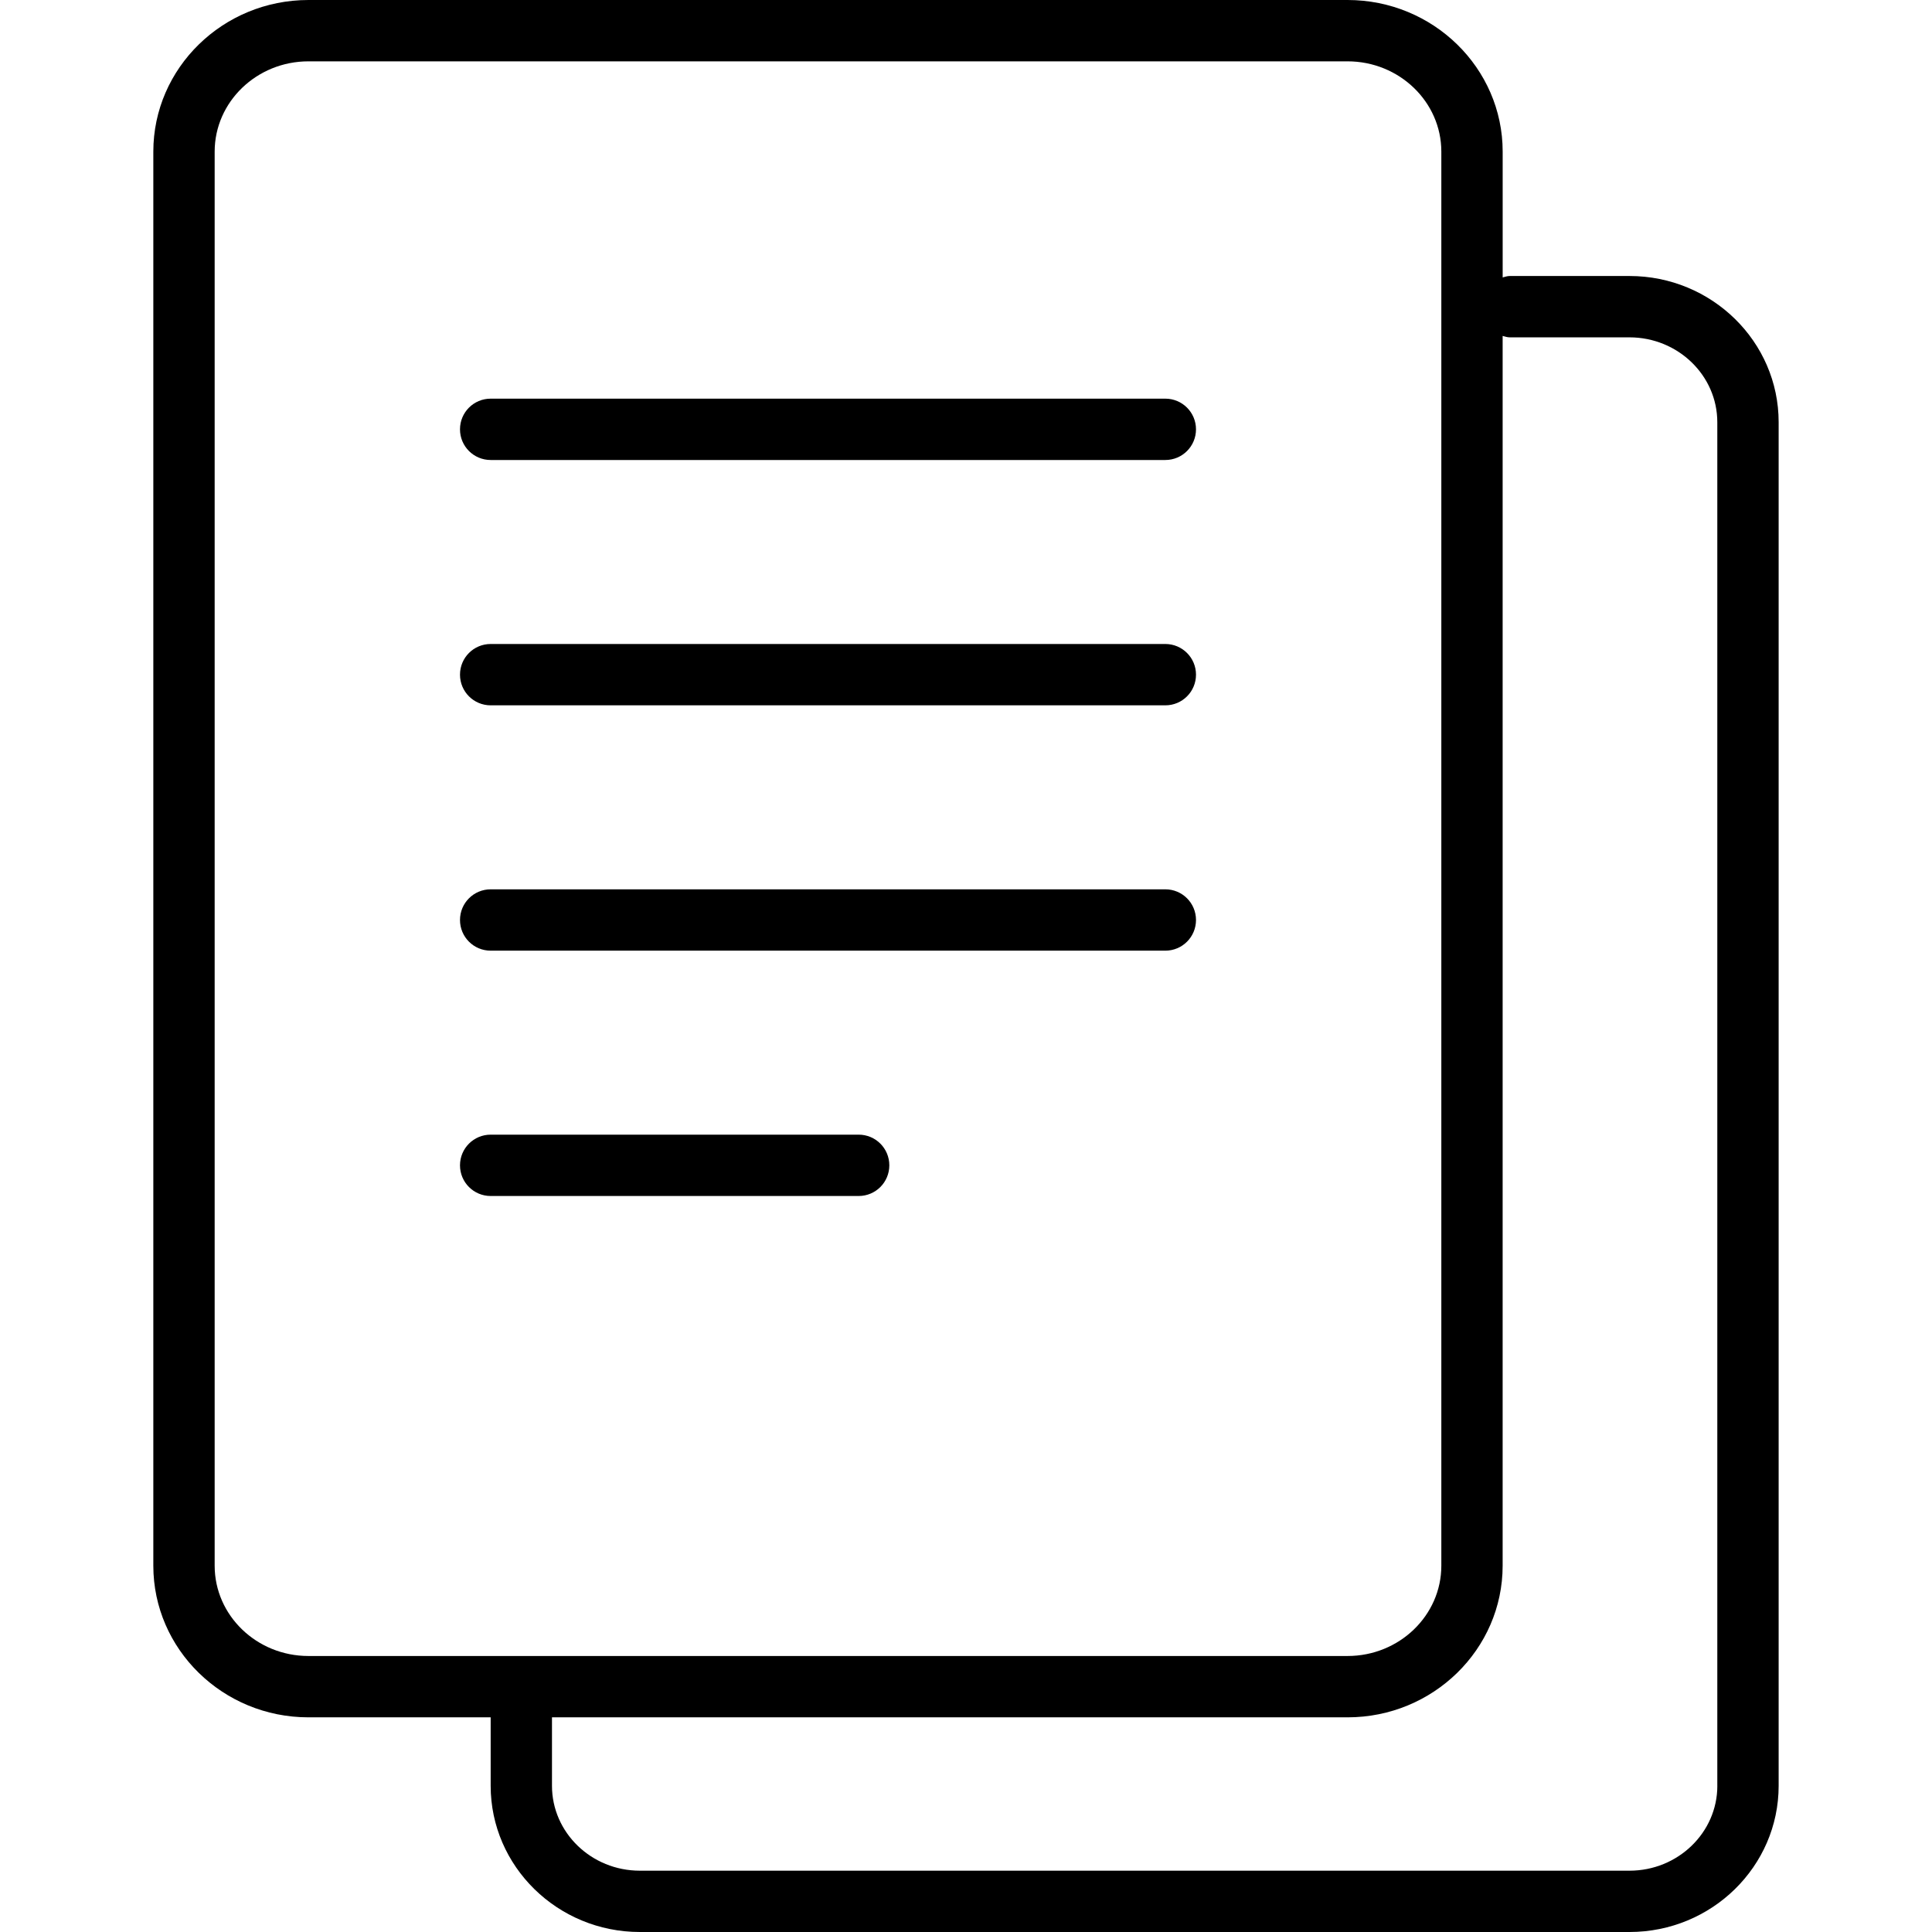
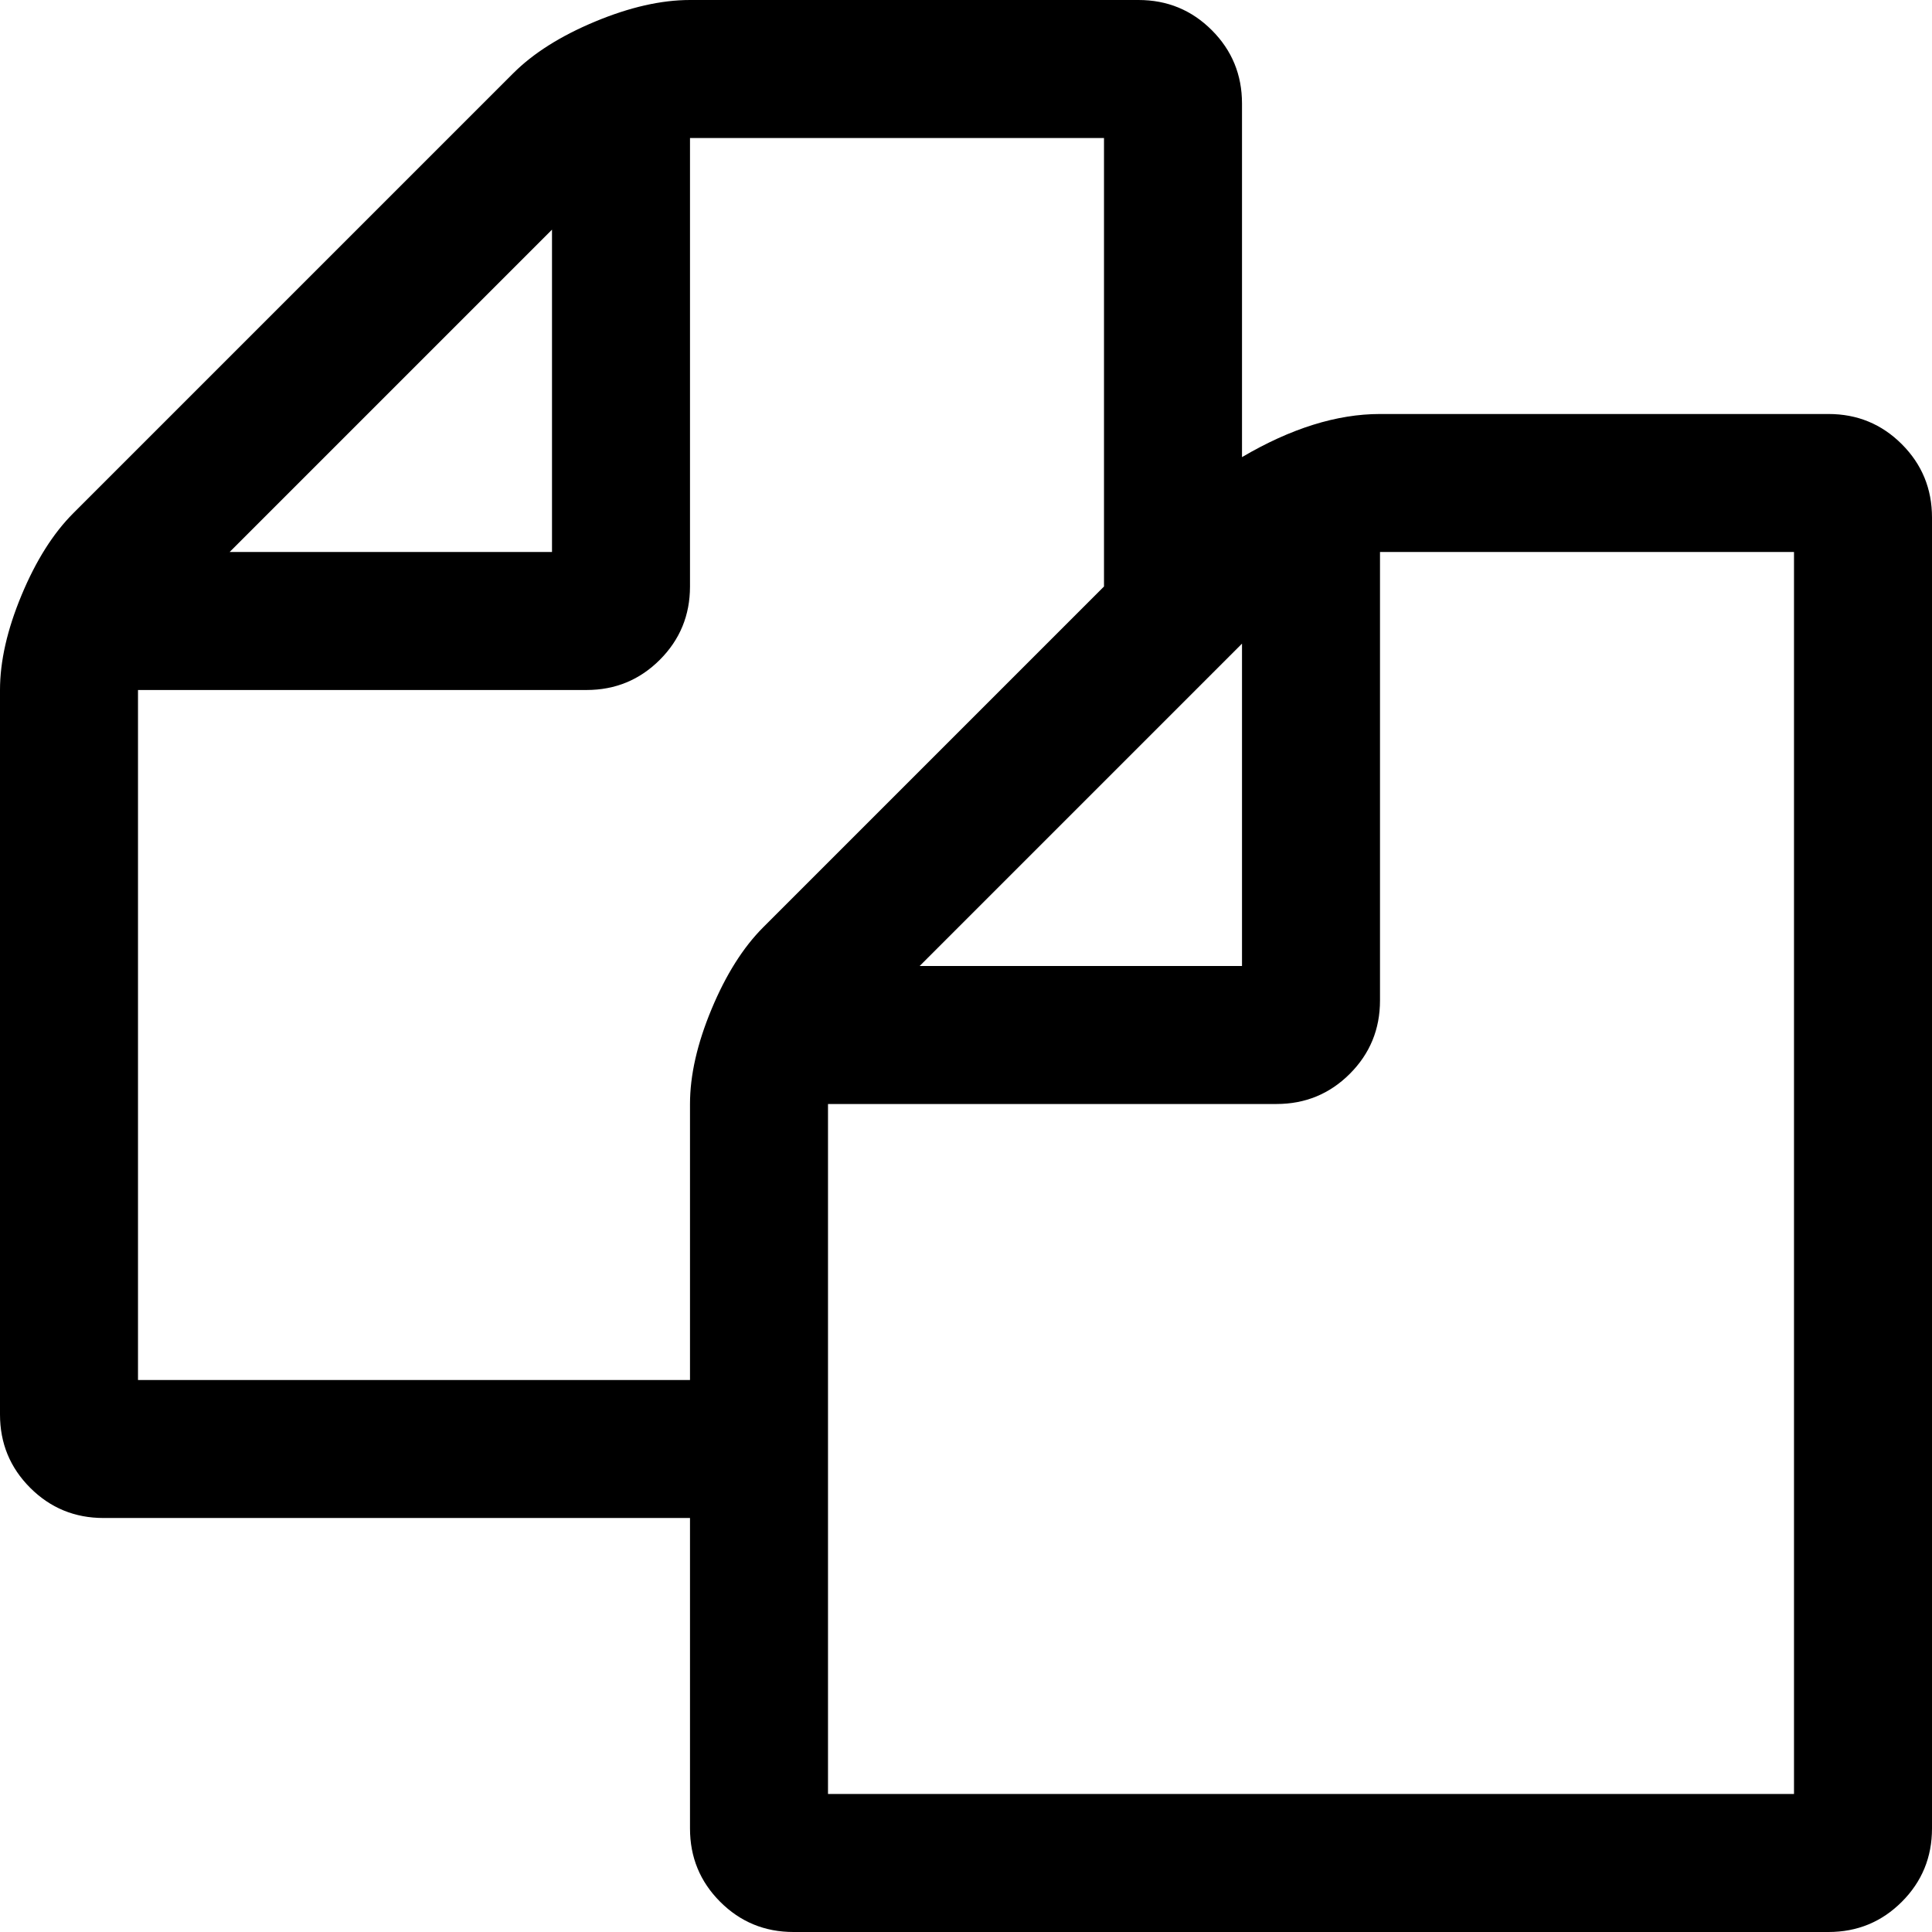
- <svg xmlns="http://www.w3.org/2000/svg" version="1.1" id="Layer_1" x="0px" y="0px" viewBox="0 0 64 64" enable-background="new 0 0 64 64" xml:space="preserve">
-   <g id="Text-files">
-     <path d="M53.979,9.143H50.011c-0.083,0-0.156,0.028-0.233,0.047V5.023   C49.778,2.253,47.473,0,44.64,0h-34.423C7.384,0,5.079,2.253,5.079,5.023v46.843   c0,2.77,2.305,5.023,5.138,5.023h6.037v2.268C16.254,61.827,18.47,64,21.195,64   h32.784c2.725,0,4.941-2.173,4.941-4.843V13.986   C58.921,11.316,56.704,9.143,53.979,9.143z M7.111,51.866V5.023   c0-1.649,1.394-2.991,3.106-2.991h34.423c1.712,0,3.106,1.342,3.106,2.991v46.843   c0,1.649-1.394,2.991-3.106,2.991h-34.423C8.505,54.857,7.111,53.515,7.111,51.866z    M56.889,59.157c0,1.551-1.306,2.812-2.91,2.812h-32.784   c-1.604,0-2.91-1.261-2.91-2.812v-2.268h26.354   c2.833,0,5.138-2.253,5.138-5.023V11.128c0.077,0.019,0.15,0.047,0.233,0.047   h3.968c1.604,0,2.91,1.261,2.91,2.812V59.157z" />
-     <path d="M38.603,13.206H16.254c-0.562,0-1.016,0.454-1.016,1.016   c0,0.562,0.454,1.016,1.016,1.016h22.349c0.562,0,1.016-0.454,1.016-1.016   C39.619,13.661,39.165,13.206,38.603,13.206z" />
-     <path d="M38.603,21.333H16.254c-0.562,0-1.016,0.454-1.016,1.016   c0,0.562,0.454,1.016,1.016,1.016h22.349c0.562,0,1.016-0.454,1.016-1.016   C39.619,21.788,39.165,21.333,38.603,21.333z" />
-     <path d="M38.603,29.46H16.254c-0.562,0-1.016,0.454-1.016,1.016   s0.454,1.016,1.016,1.016h22.349c0.562,0,1.016-0.454,1.016-1.016   S39.165,29.46,38.603,29.46z" />
-     <path d="M28.444,37.587H16.254c-0.562,0-1.016,0.454-1.016,1.016   s0.454,1.016,1.016,1.016h12.19c0.562,0,1.016-0.454,1.016-1.016   S29.006,37.587,28.444,37.587z" />
-   </g>
-   <g>
- </g>
-   <g>
- </g>
-   <g>
- </g>
-   <g>
- </g>
-   <g>
- </g>
-   <g>
- </g>
-   <g>
- </g>
-   <g>
- </g>
-   <g>
- </g>
-   <g>
- </g>
-   <g>
- </g>
-   <g>
- </g>
-   <g>
- </g>
-   <g>
- </g>
-   <g>
- </g>
+ <svg xmlns="http://www.w3.org/2000/svg" height="1792" viewBox="0 0 1792 1792" width="1792">
+   <path d="M1696 384q40 0 68 28t28 68v1216q0 40-28 68t-68 28h-960q-40 0-68-28t-28-68v-288h-544q-40 0-68-28t-28-68v-672q0-40 20-88t48-76l408-408q28-28 76-48t88-20h416q40 0 68 28t28 68v328q68-40 128-40h416zm-544 213l-299 299h299v-299zm-640-384l-299 299h299v-299zm196 647l316-316v-416h-384v416q0 40-28 68t-68 28h-416v640h512v-256q0-40 20-88t48-76zm956 804v-1152h-384v416q0 40-28 68t-68 28h-416v640h896z" />
</svg>
